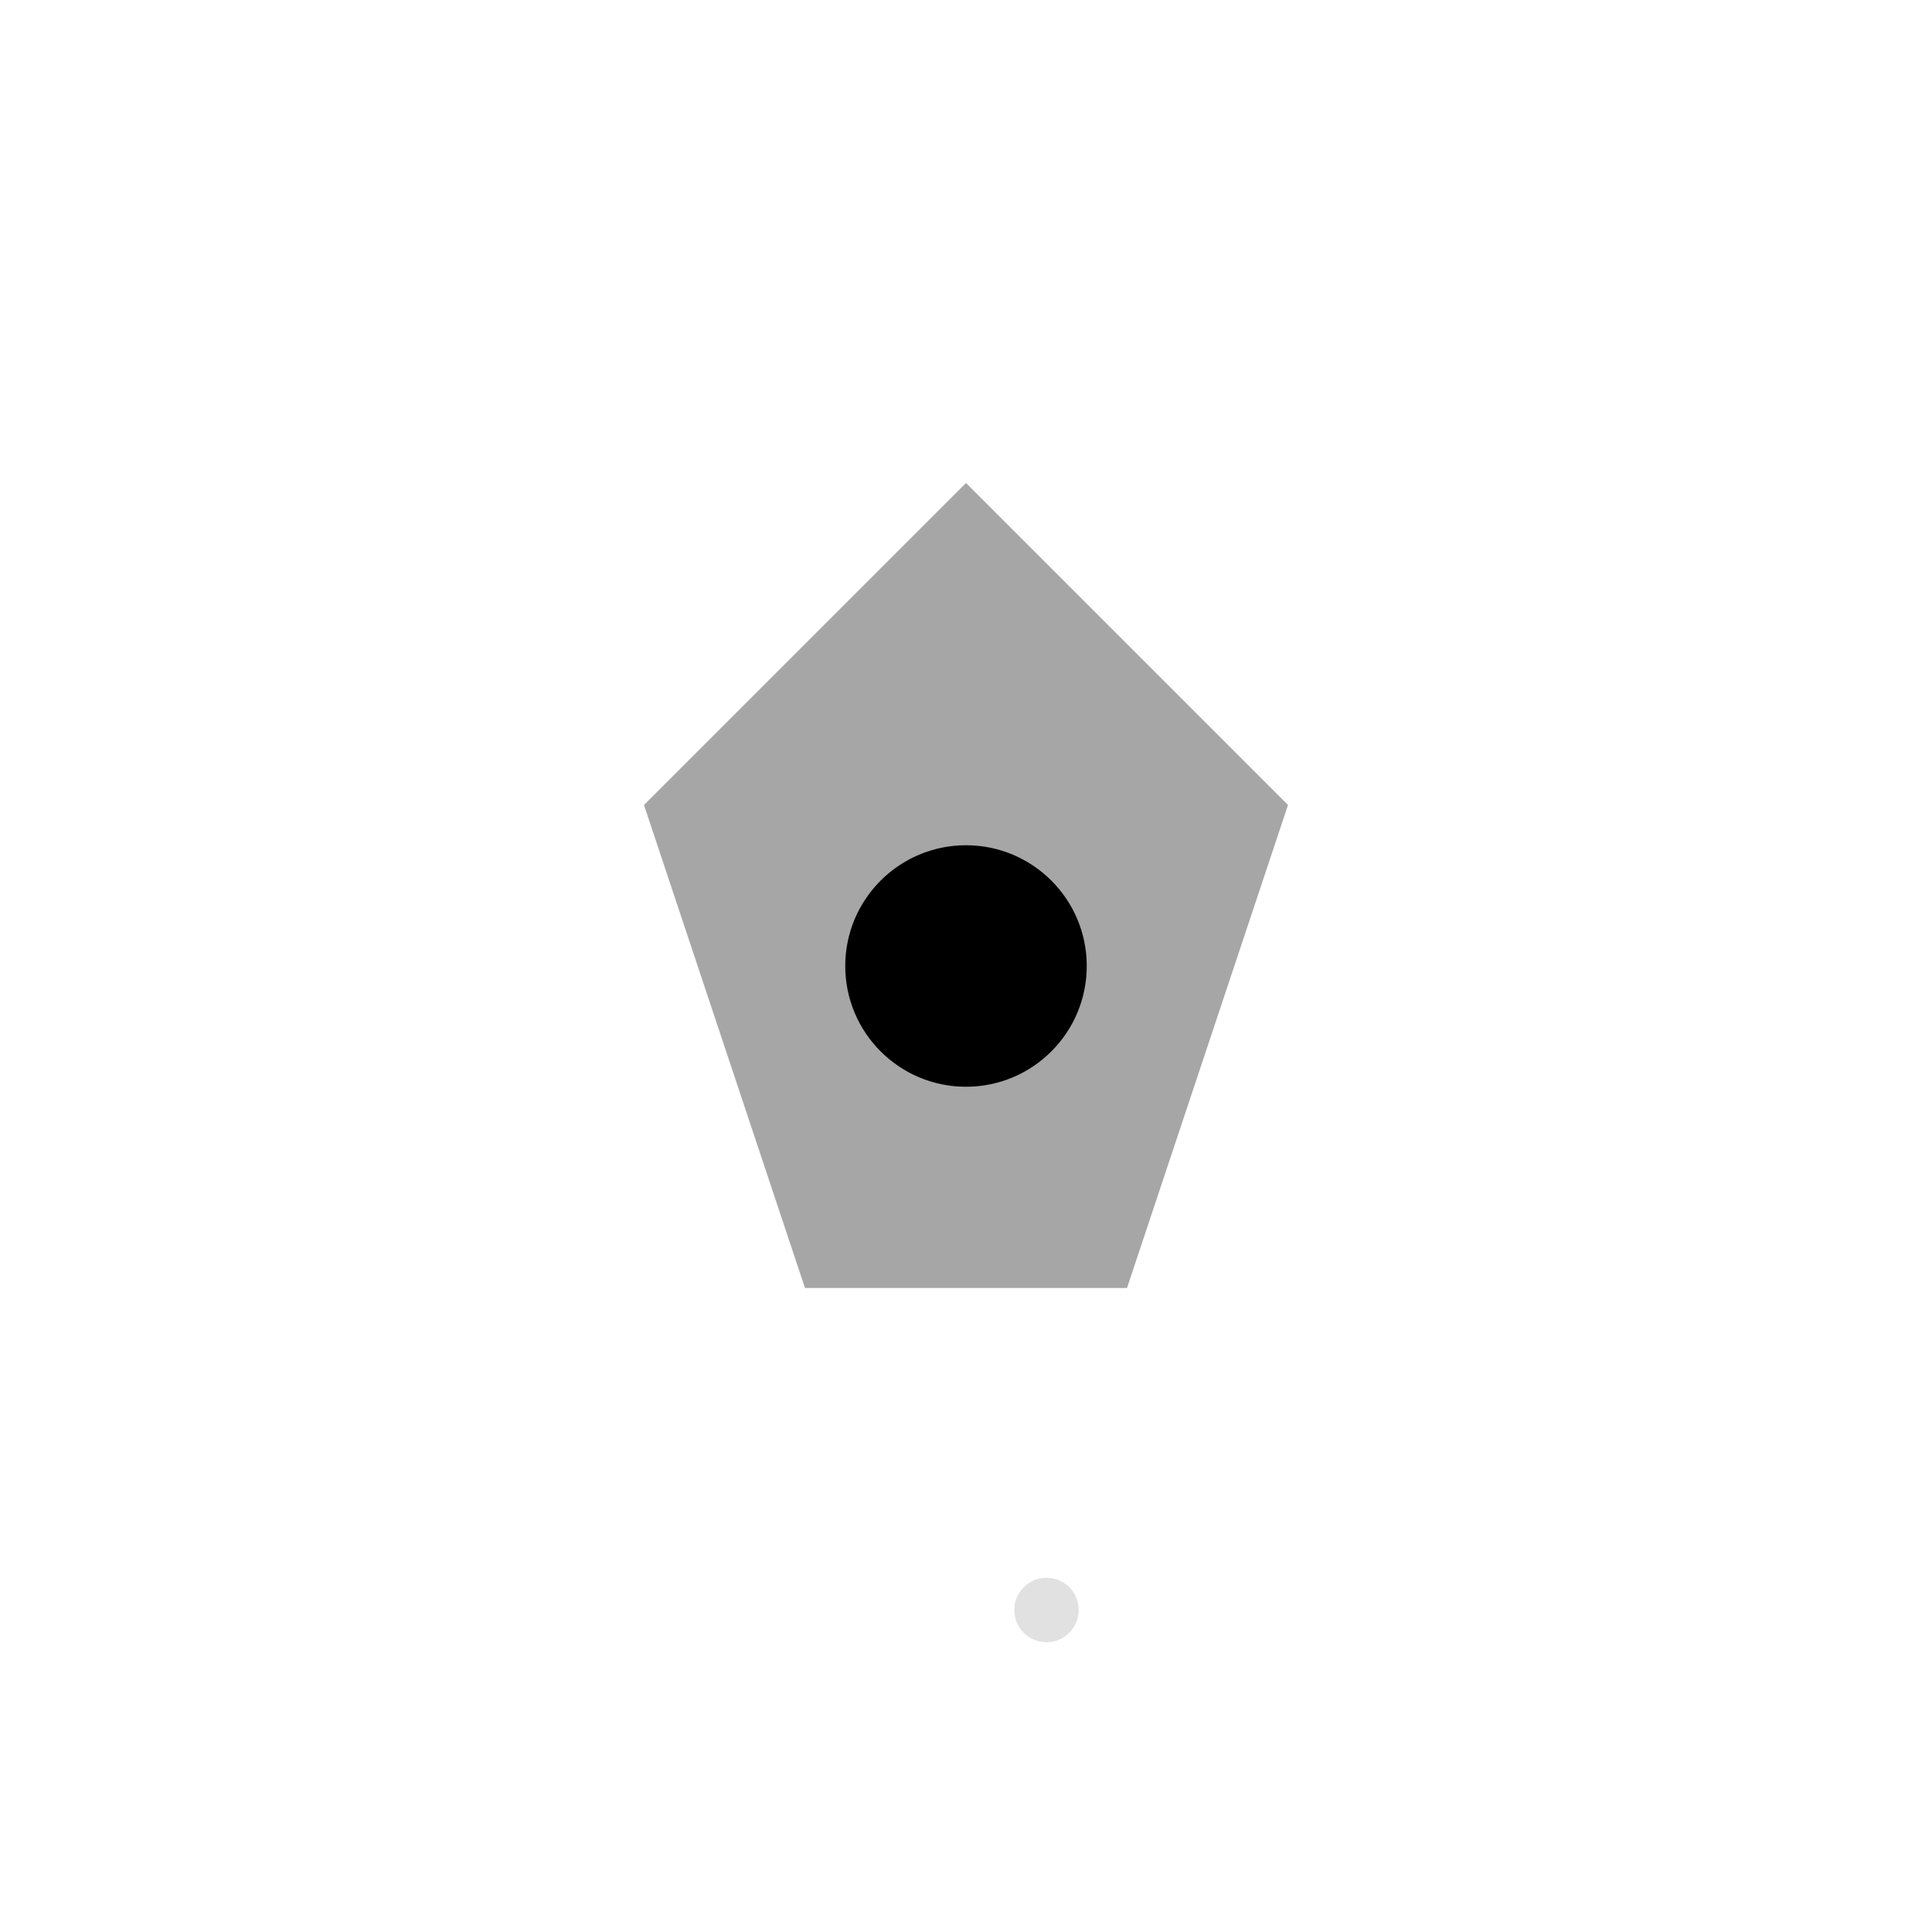
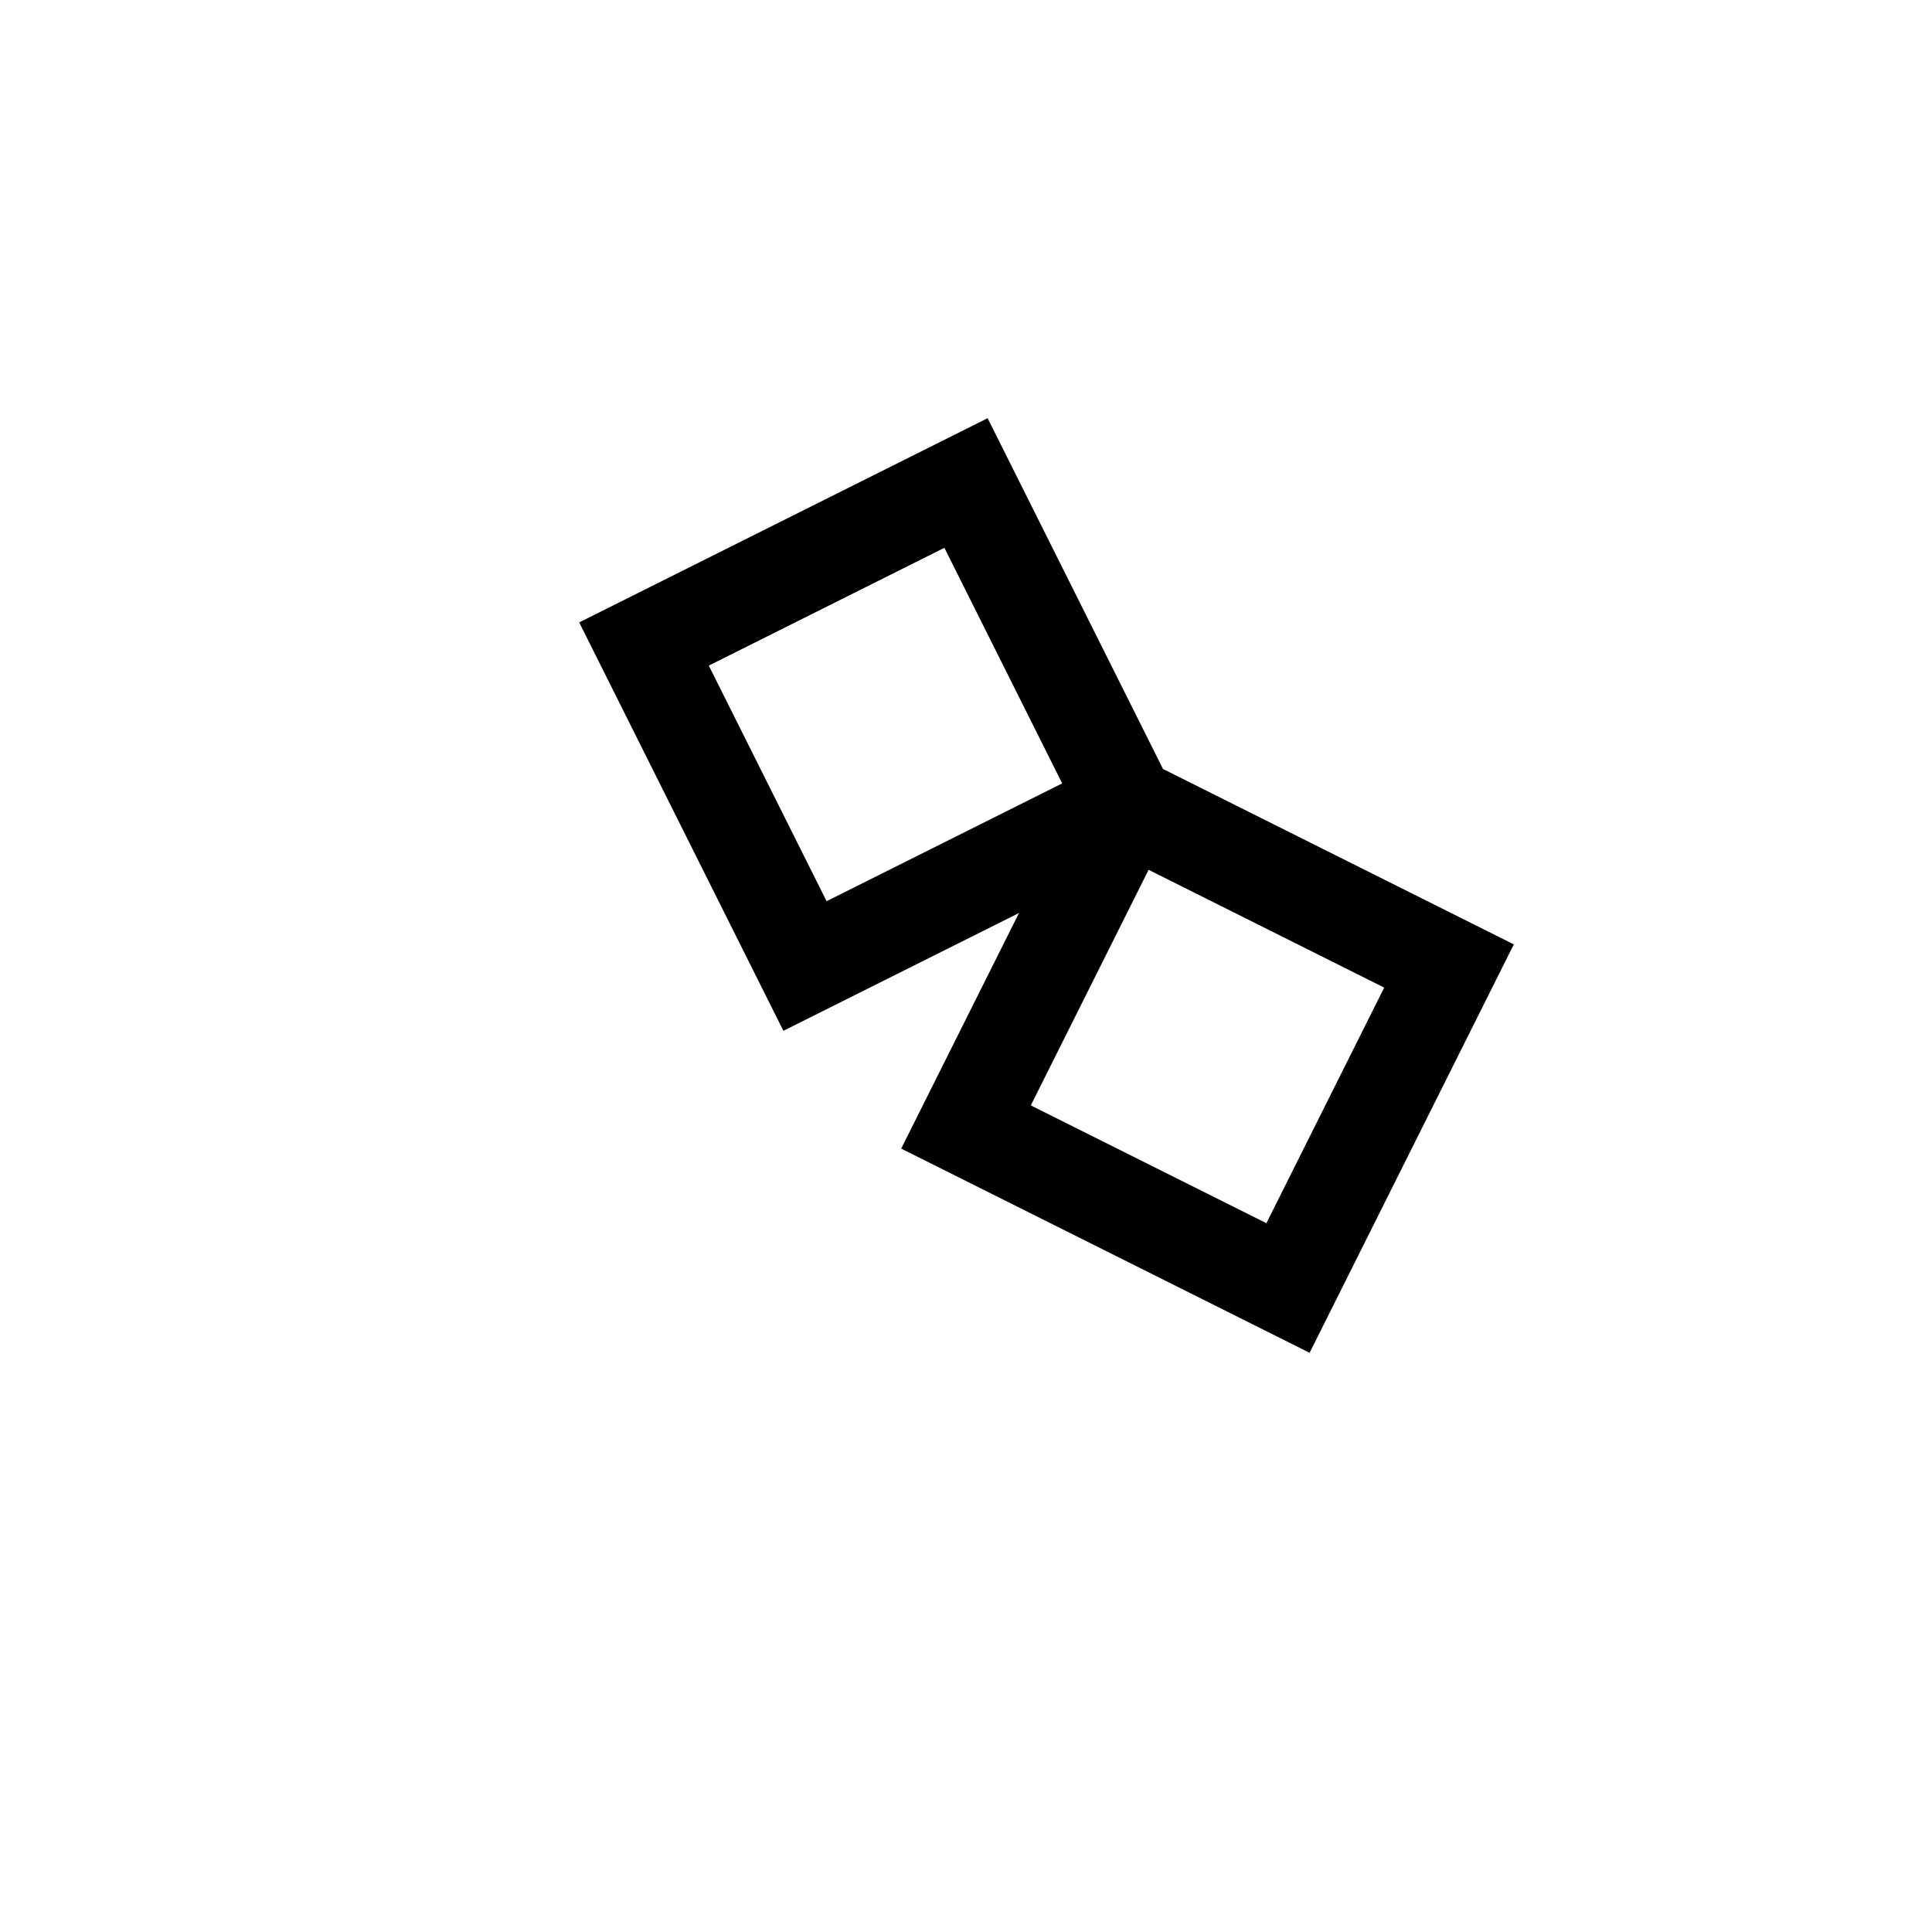
<svg xmlns="http://www.w3.org/2000/svg" viewBox="0 0 24 24">
-   <style>.c{fill:currentColor;opacity:.35;animation:vp 2.5s ease-in-out infinite}@keyframes vp{0%,100%{opacity:.2}50%{opacity:.8}}</style>
-   <polygon class="c" points="12,6 16,10 14,16 10,16 8,10" />
-   <circle cx="12" cy="12" r="1.5" fill="currentColor" />
-   <circle cx="13" cy="20" r="0.40" fill="currentColor" opacity="0.12" />
+   <style>.k,.d{fill:none;stroke:currentColor;stroke-width:1.2;animation:pt 2.4s ease-in-out infinite}@keyframes pt{0%,100%{opacity:.35}50%{opacity:1}}</style>
+   <path class="k" d="M8 8 L12 6 L14 10 L10 12 Z" />
+   <path class="d" d="M14 10 L18 12 L16 16 L12 14 Z" style="animation-delay:.3s" />
</svg>
